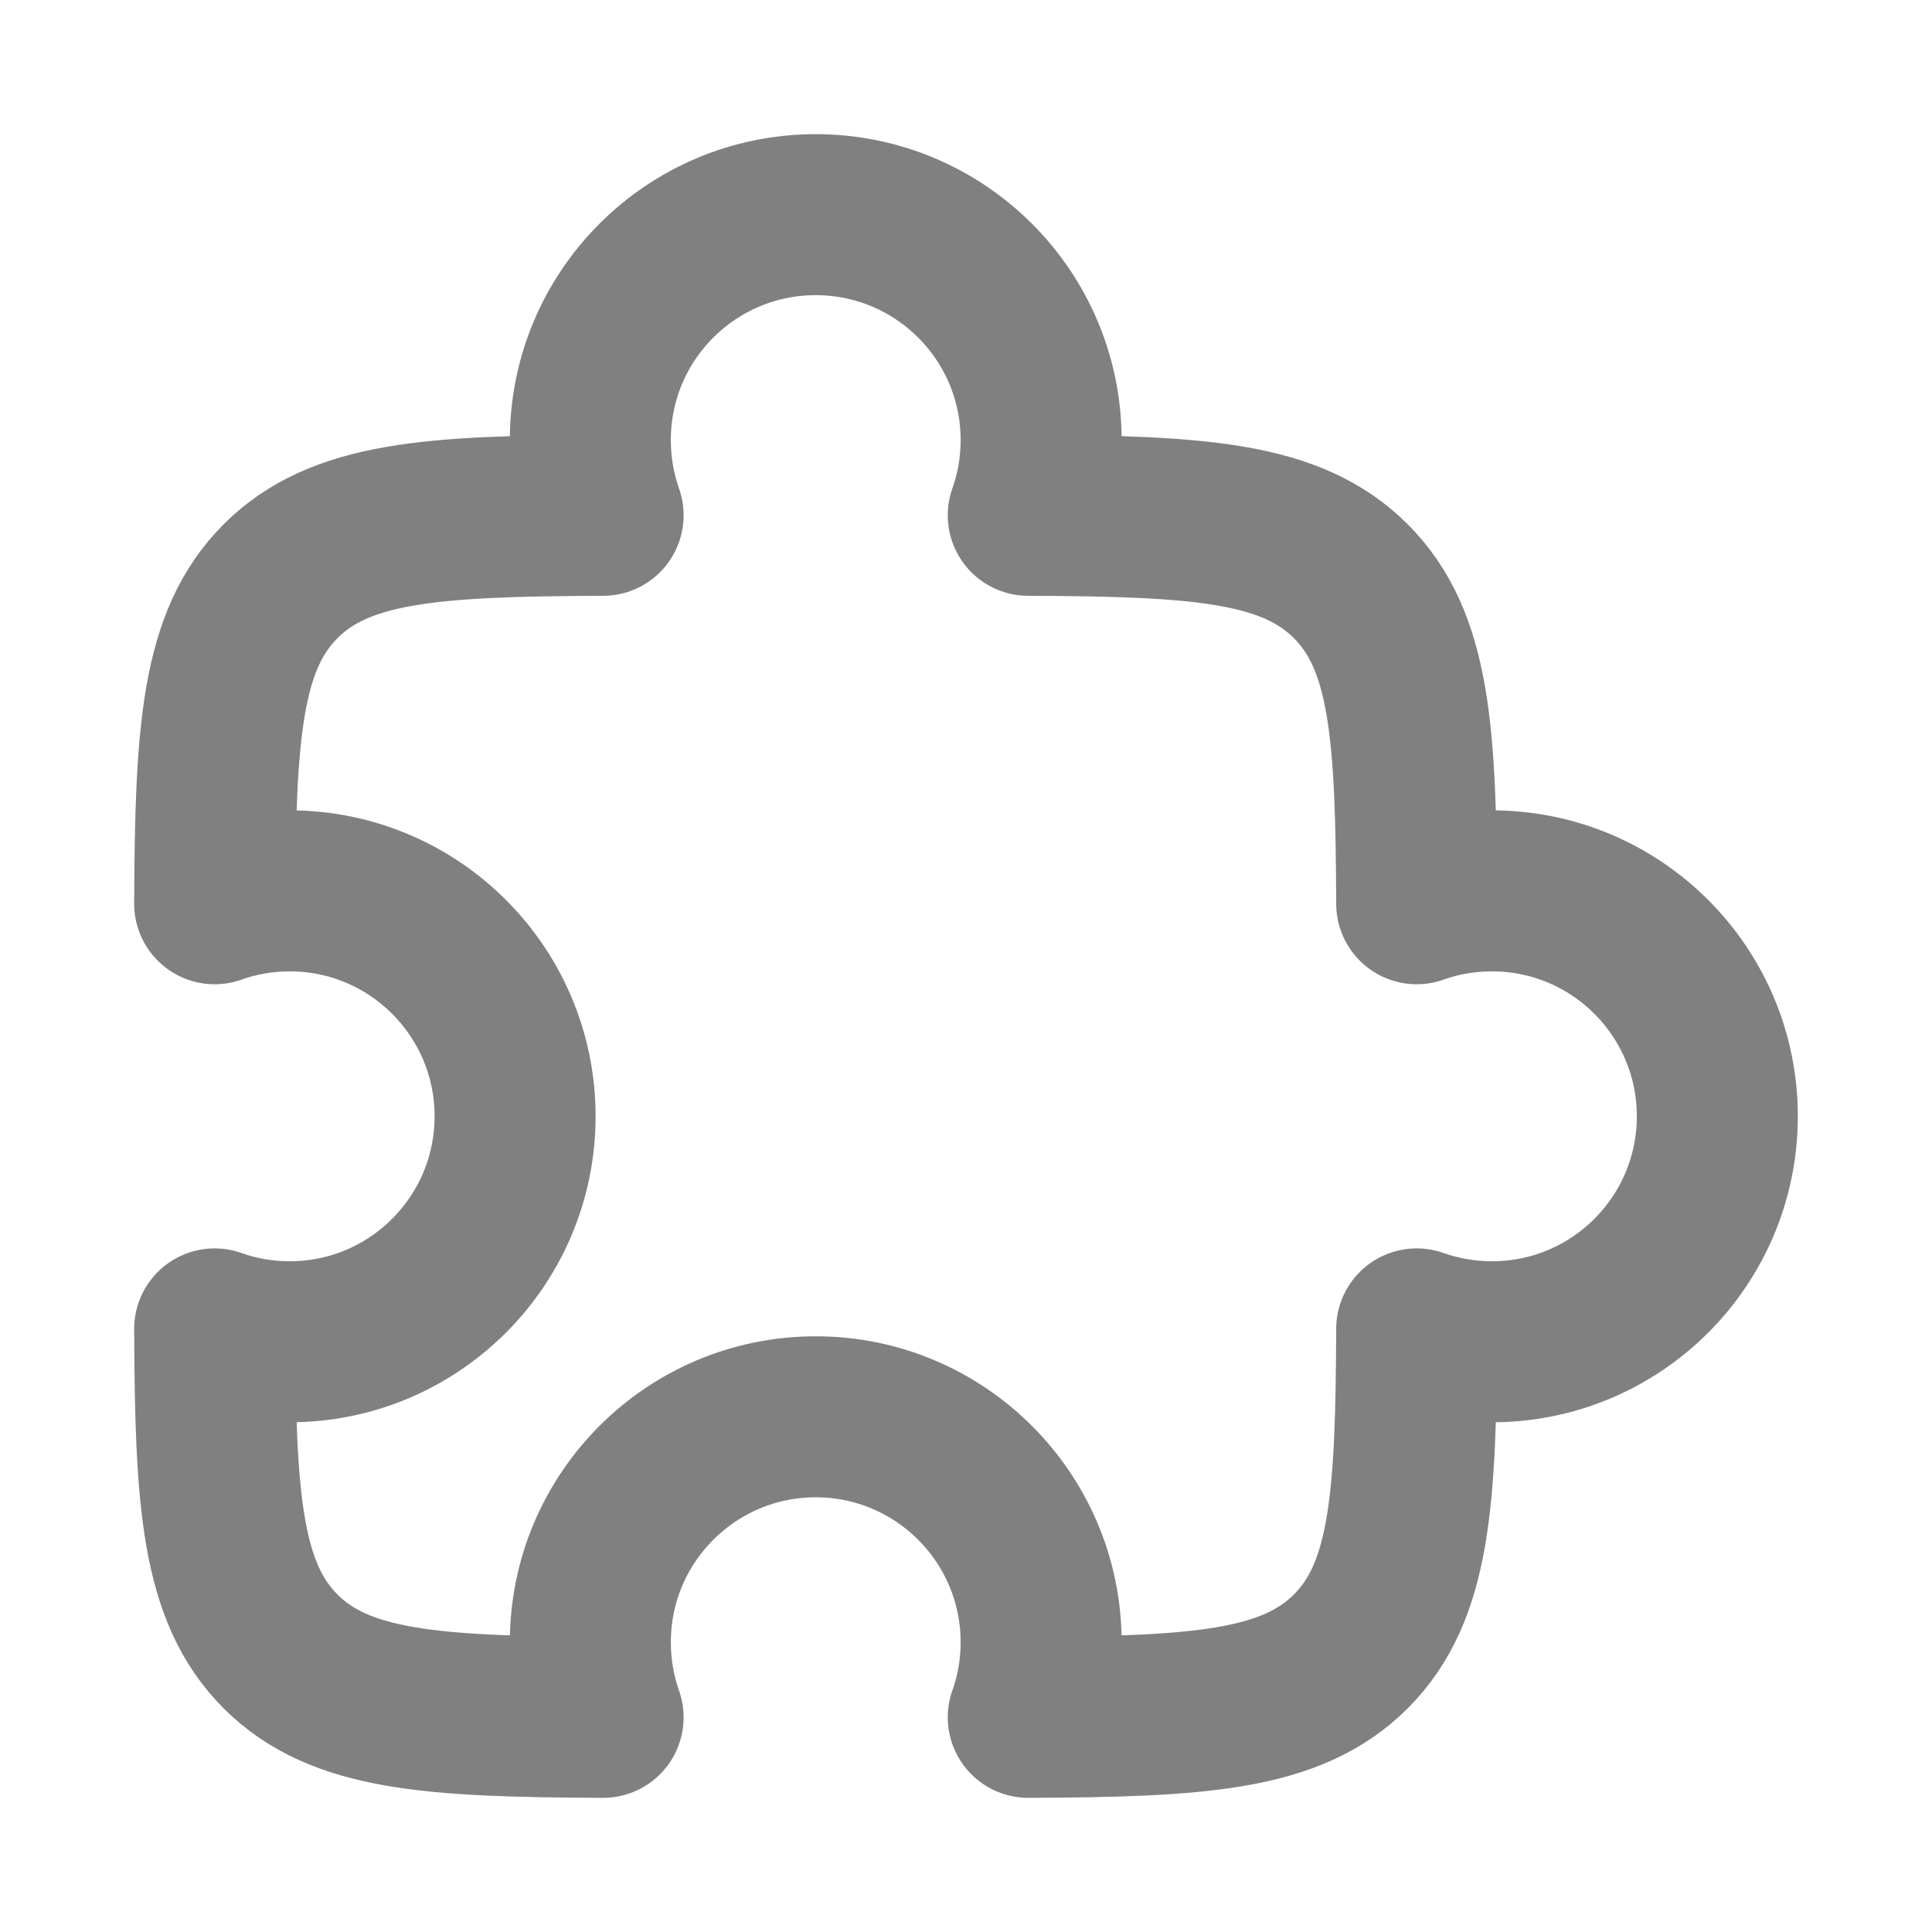
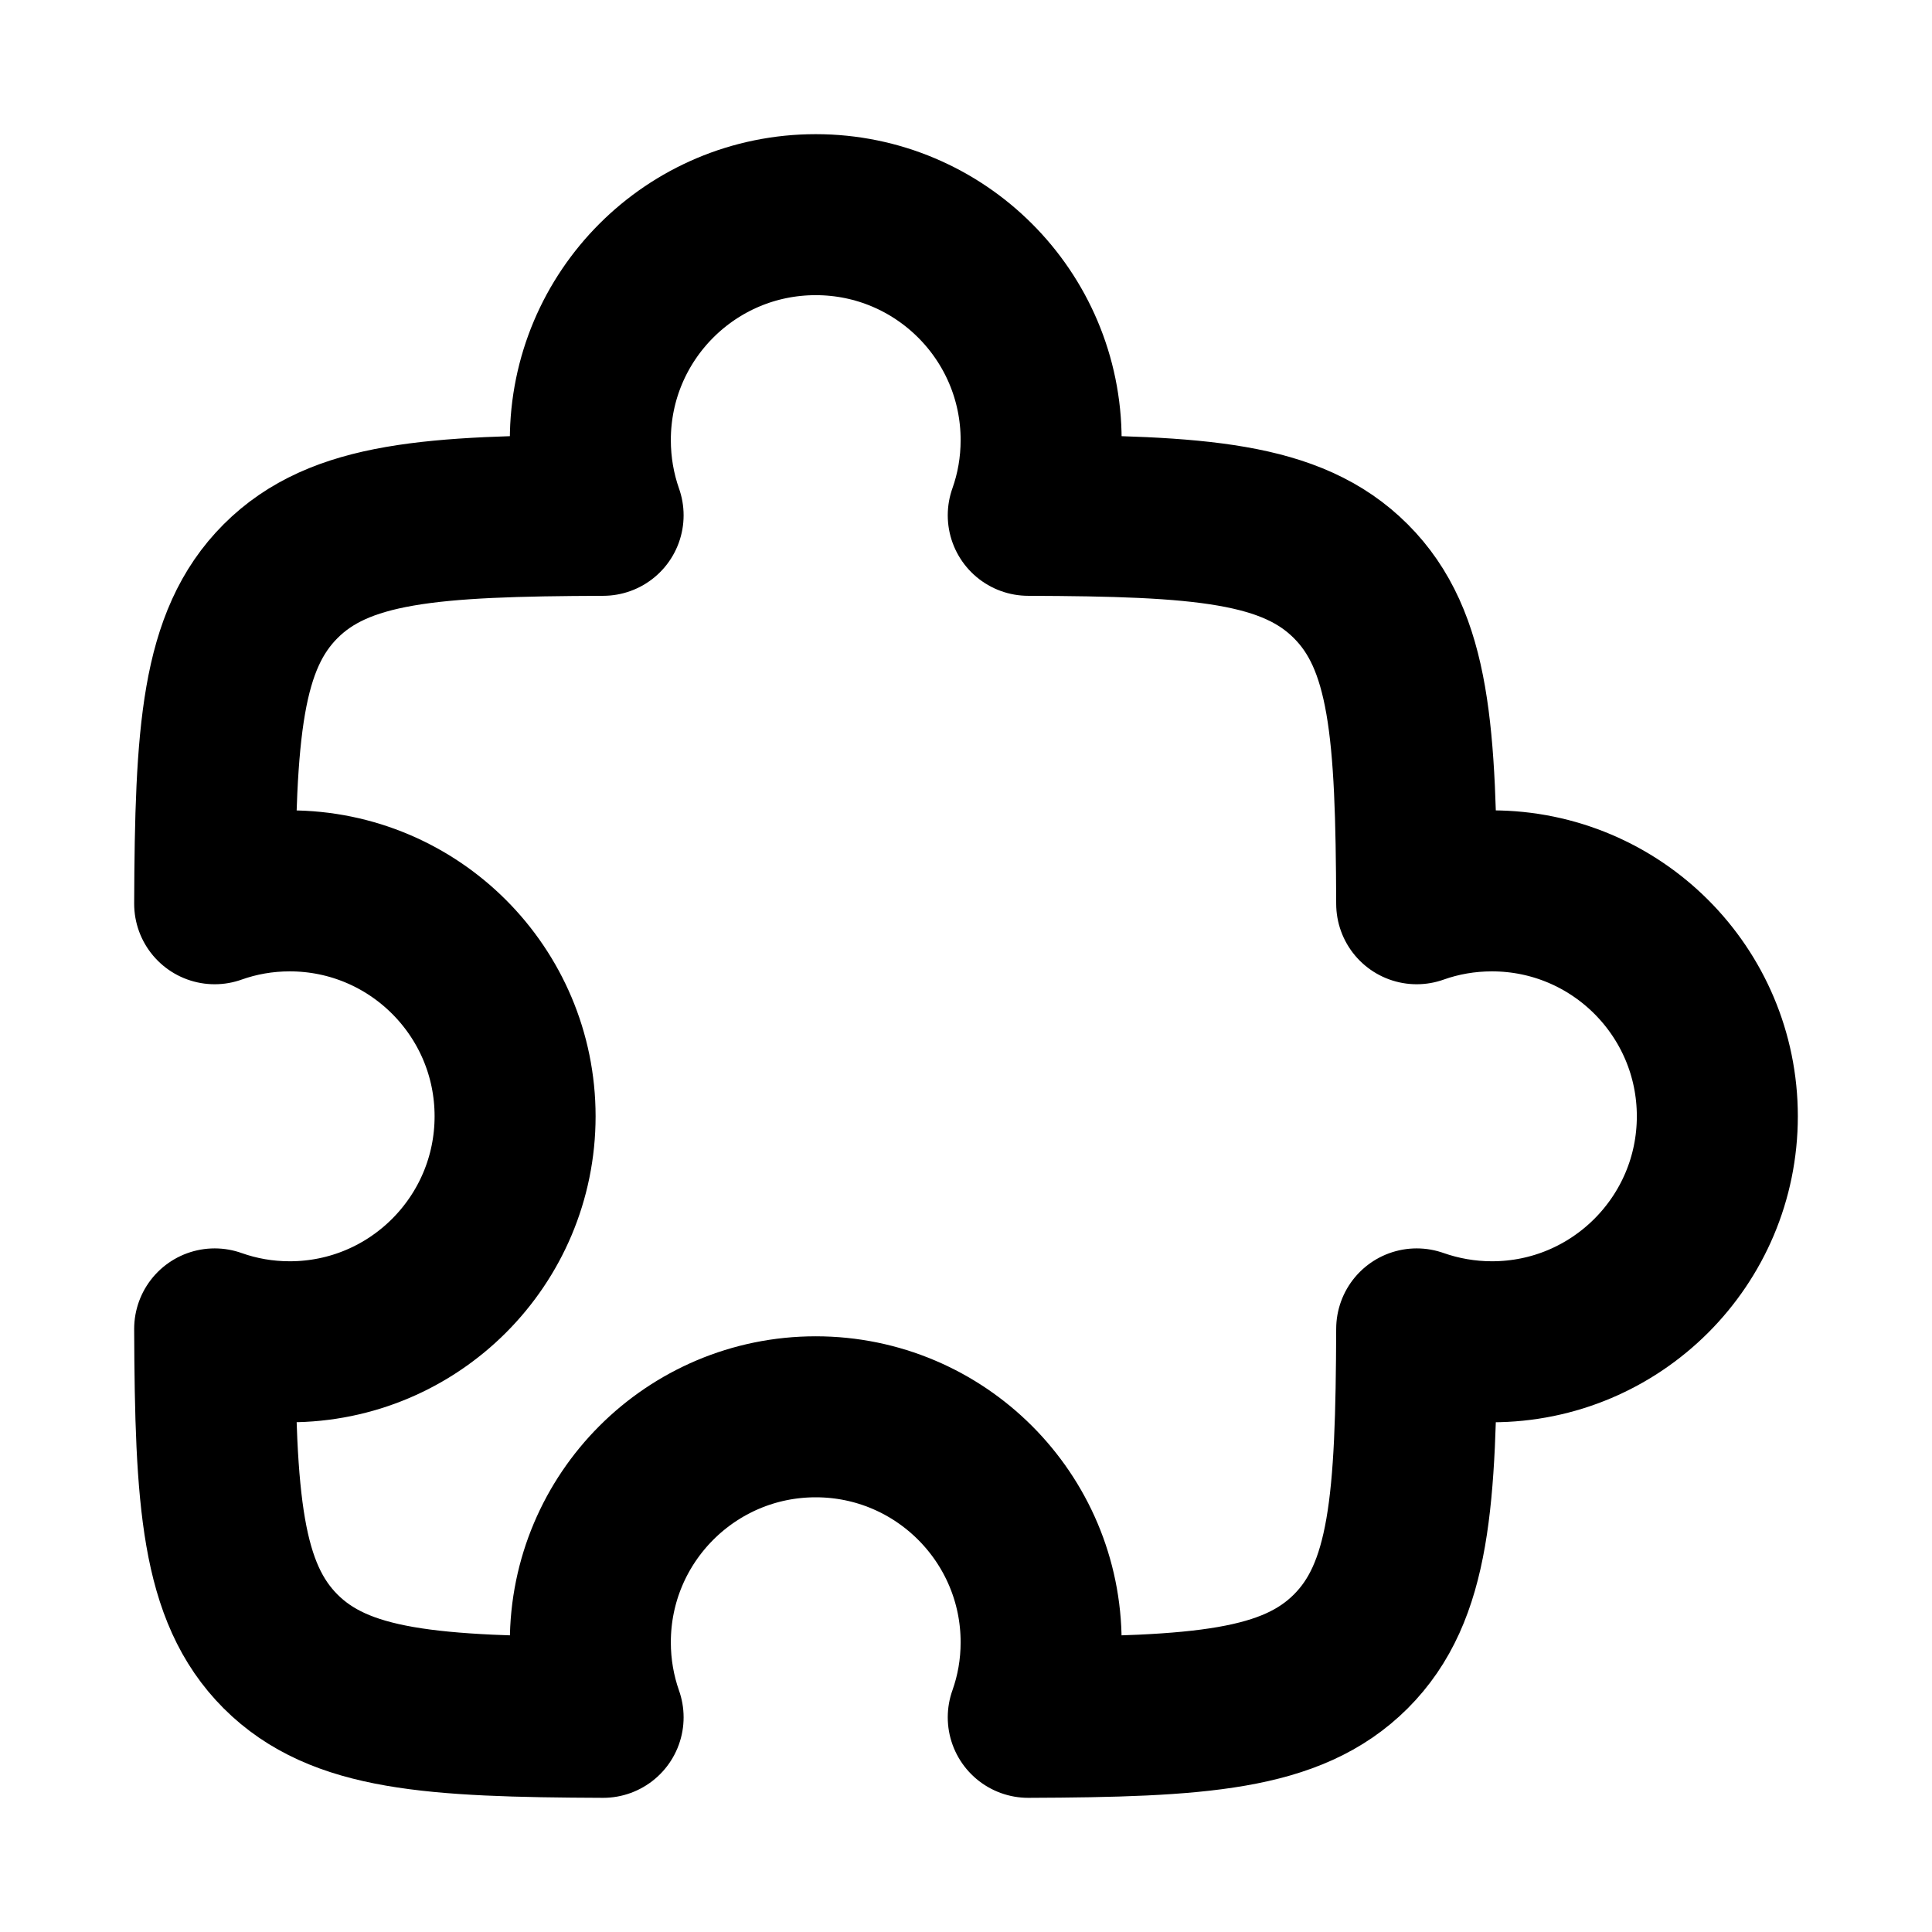
<svg xmlns="http://www.w3.org/2000/svg" width="18" height="18" viewBox="0 0 18 18" fill="none">
-   <path d="M9.58 4.801C9.658 4.582 9.7 4.346 9.7 4.1C9.7 2.94 8.759 2 7.6 2C6.44 2 5.5 2.94 5.5 4.1C5.5 4.346 5.542 4.582 5.619 4.801C4.02 4.807 3.166 4.863 2.614 5.415C2.063 5.967 2.006 6.82 2 8.42C2.219 8.342 2.454 8.3 2.699 8.3C3.859 8.3 4.799 9.241 4.799 10.4C4.799 11.56 3.859 12.501 2.699 12.501C2.454 12.501 2.219 12.459 2 12.381C2.006 13.98 2.063 14.834 2.614 15.386C3.166 15.937 4.02 15.994 5.619 16C5.542 15.781 5.5 15.546 5.5 15.301C5.5 14.141 6.44 13.2 7.6 13.2C8.759 13.2 9.7 14.141 9.7 15.301C9.7 15.546 9.658 15.781 9.58 16C11.18 15.994 12.033 15.937 12.585 15.386C13.137 14.834 13.193 13.98 13.199 12.381C13.418 12.458 13.654 12.501 13.9 12.501C15.06 12.501 16 11.56 16 10.4C16 9.241 15.06 8.3 13.9 8.3C13.654 8.3 13.418 8.342 13.199 8.42C13.193 6.821 13.137 5.967 12.585 5.415C12.033 4.863 11.179 4.807 9.58 4.801Z" stroke="#808080" stroke-width="1.5" stroke-linejoin="round" />
+   <path d="M9.58 4.801C9.658 4.582 9.7 4.346 9.7 4.1C9.7 2.94 8.759 2 7.6 2C6.44 2 5.5 2.94 5.5 4.1C5.5 4.346 5.542 4.582 5.619 4.801C4.02 4.807 3.166 4.863 2.614 5.415C2.063 5.967 2.006 6.82 2 8.42C2.219 8.342 2.454 8.3 2.699 8.3C3.859 8.3 4.799 9.241 4.799 10.4C4.799 11.56 3.859 12.501 2.699 12.501C2.454 12.501 2.219 12.459 2 12.381C2.006 13.98 2.063 14.834 2.614 15.386C3.166 15.937 4.02 15.994 5.619 16C5.542 15.781 5.5 15.546 5.5 15.301C5.5 14.141 6.44 13.2 7.6 13.2C8.759 13.2 9.7 14.141 9.7 15.301C9.7 15.546 9.658 15.781 9.58 16C11.18 15.994 12.033 15.937 12.585 15.386C13.137 14.834 13.193 13.98 13.199 12.381C13.418 12.458 13.654 12.501 13.9 12.501C15.06 12.501 16 11.56 16 10.4C16 9.241 15.06 8.3 13.9 8.3C13.654 8.3 13.418 8.342 13.199 8.42C13.193 6.821 13.137 5.967 12.585 5.415C12.033 4.863 11.179 4.807 9.58 4.801Z" stroke="currentColor" stroke-width="1.5" stroke-linejoin="round" />
</svg>
